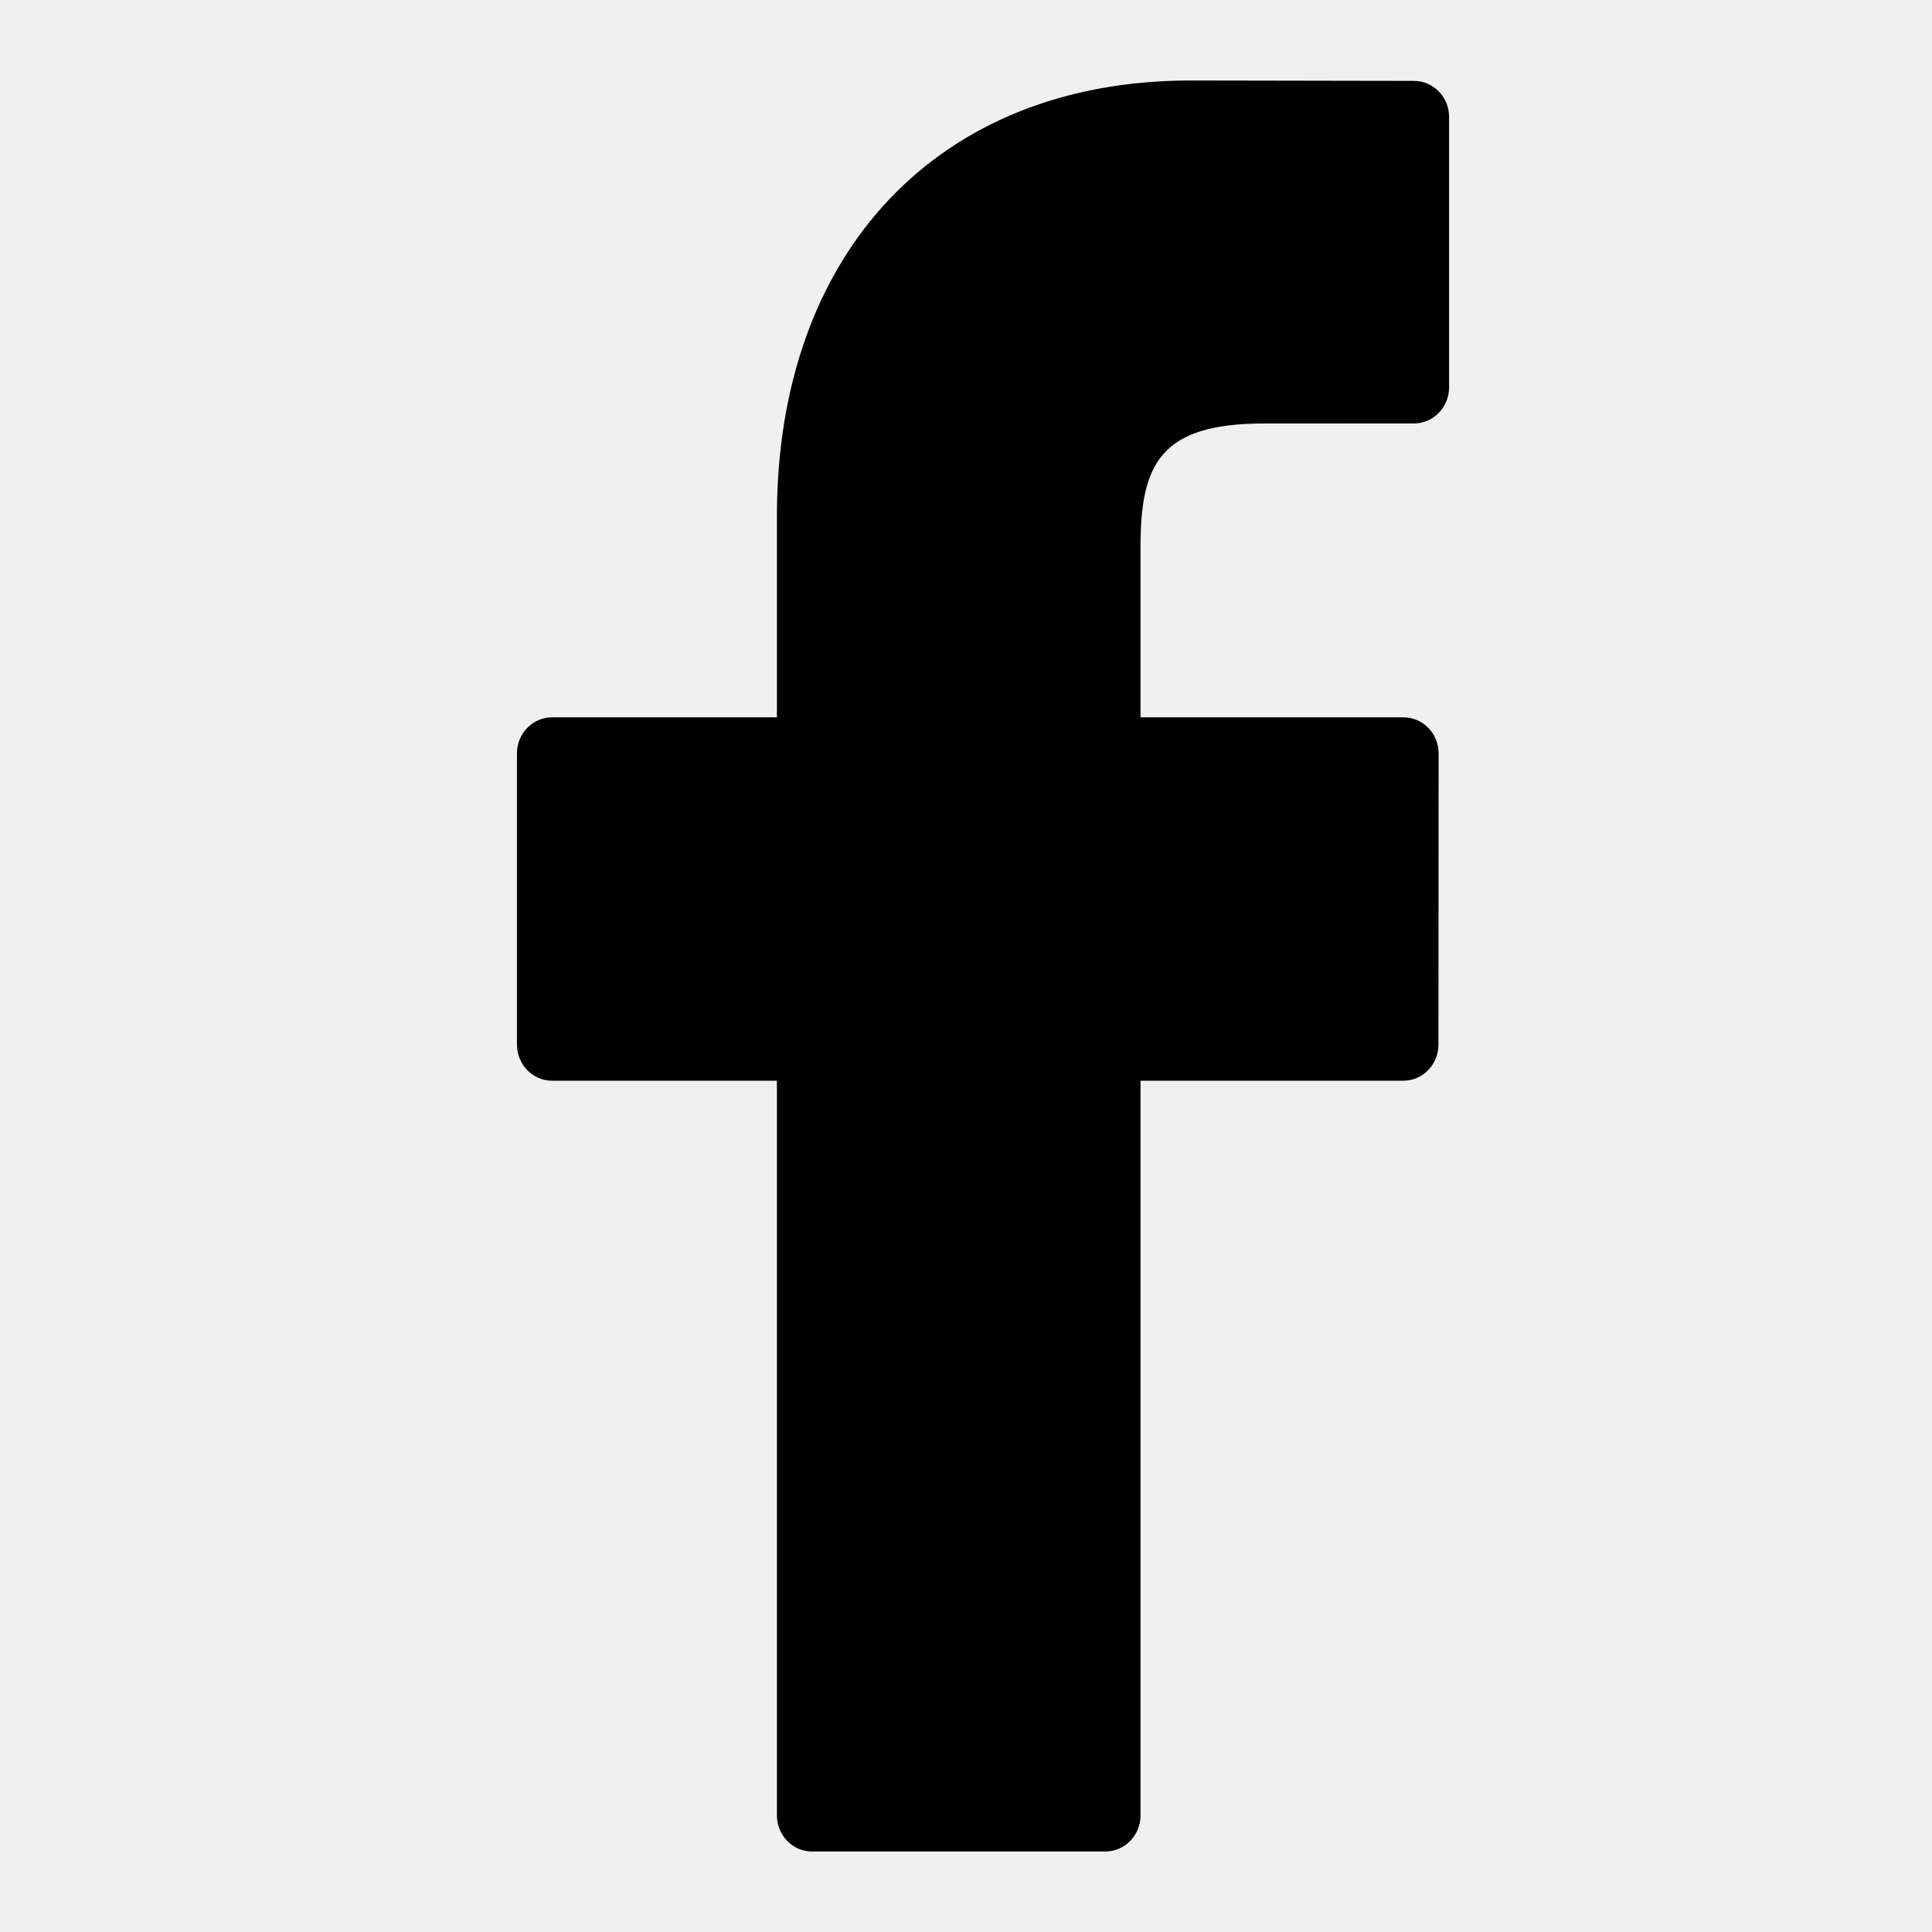
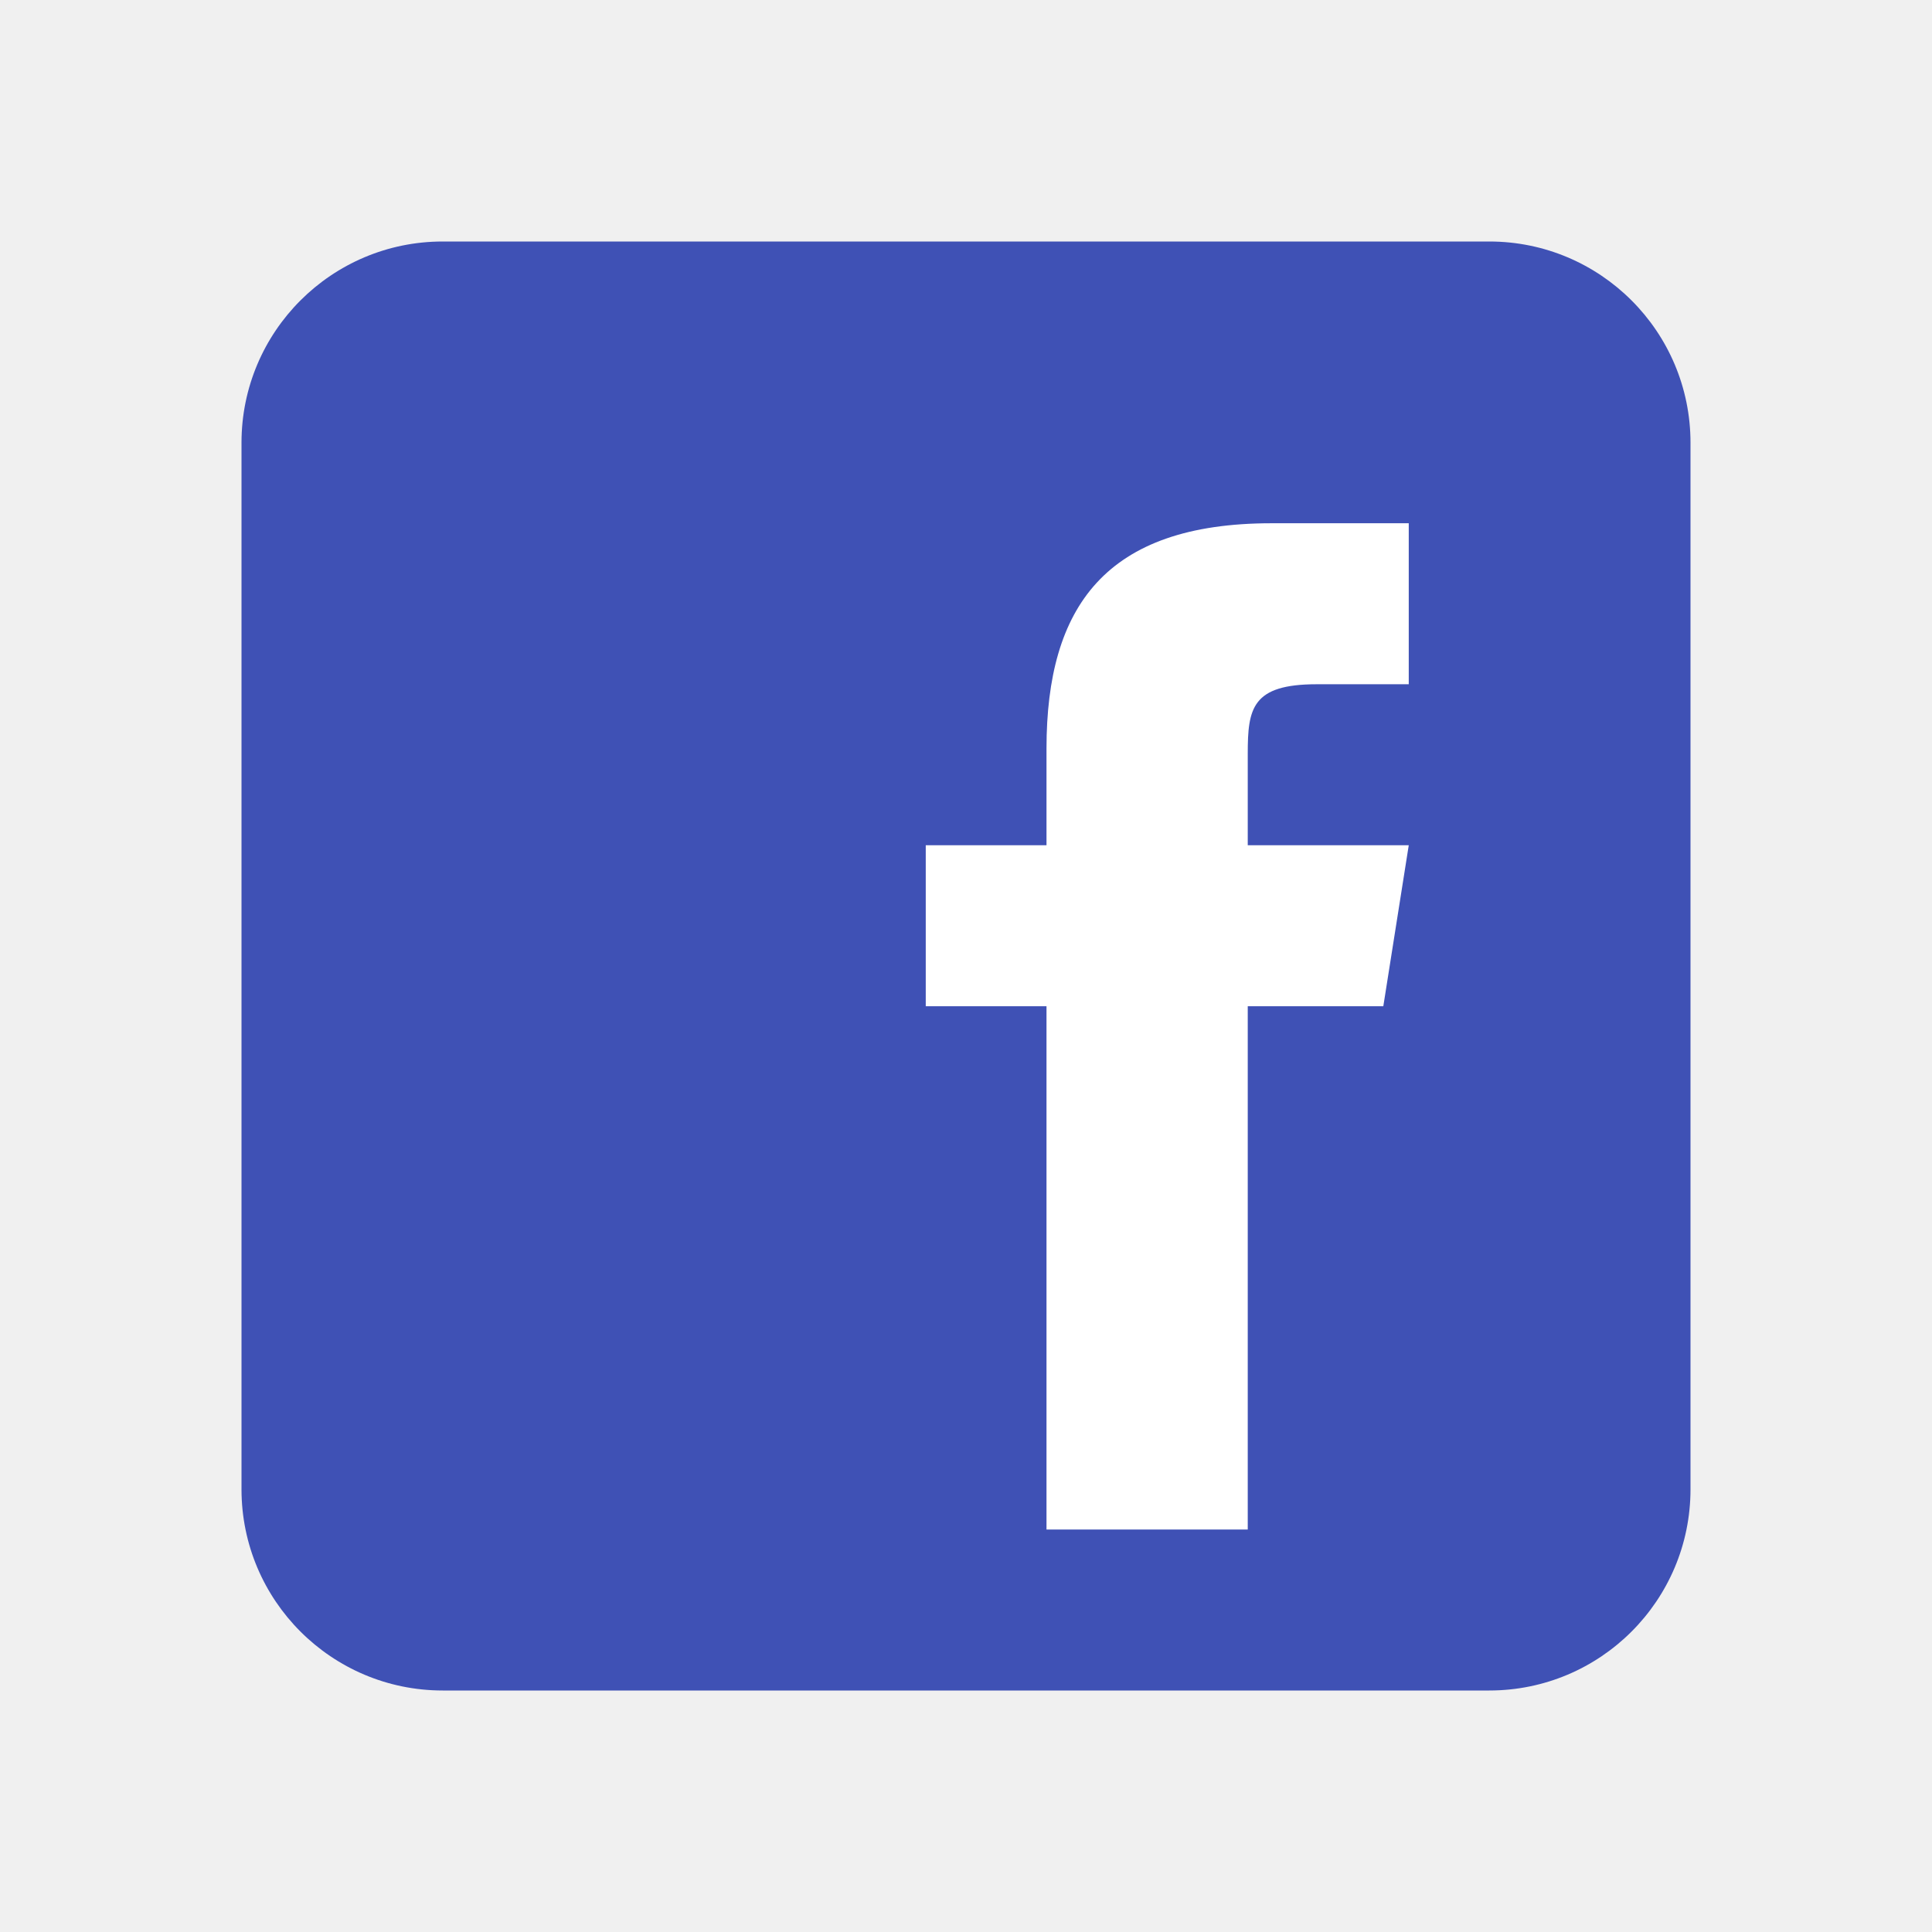
- <svg xmlns="http://www.w3.org/2000/svg" width="24" height="24" viewBox="0 0 24 24" fill="none">
-   <path d="M17.565 1.005L14.787 1C11.667 1 9.651 3.125 9.651 6.414V8.911H6.859C6.617 8.911 6.422 9.111 6.422 9.359V12.976C6.422 13.224 6.617 13.425 6.859 13.425H9.651V22.551C9.651 22.799 9.846 23 10.088 23H13.731C13.972 23 14.168 22.799 14.168 22.551V13.425H17.433C17.674 13.425 17.869 13.224 17.869 12.976L17.871 9.359C17.871 9.24 17.825 9.126 17.743 9.042C17.661 8.958 17.55 8.911 17.434 8.911H14.168V6.794C14.168 5.777 14.404 5.261 15.694 5.261L17.564 5.26C17.805 5.26 18.001 5.059 18.001 4.812V1.453C18.001 1.206 17.806 1.005 17.565 1.005Z" fill="black" />
+ <svg xmlns="http://www.w3.org/2000/svg" viewBox="0 0 48 48" width="48px" height="48px">
+   <path fill="#3F51B5" d="M42,37c0,2.762-2.238,5-5,5H11c-2.761,0-5-2.238-5-5V11c0-2.762,2.239-5,5-5h26c2.762,0,5,2.238,5,5V37z" />
+   <path fill="#FFFFFF" d="M34.368,25H31v13h-5V25h-3v-4h3v-2.41c0.002-3.508,1.459-5.59,5.592-5.59H35v4h-2.287C31.104,17,31,17.6,31,18.723V21h4L34.368,25z" />
</svg>
